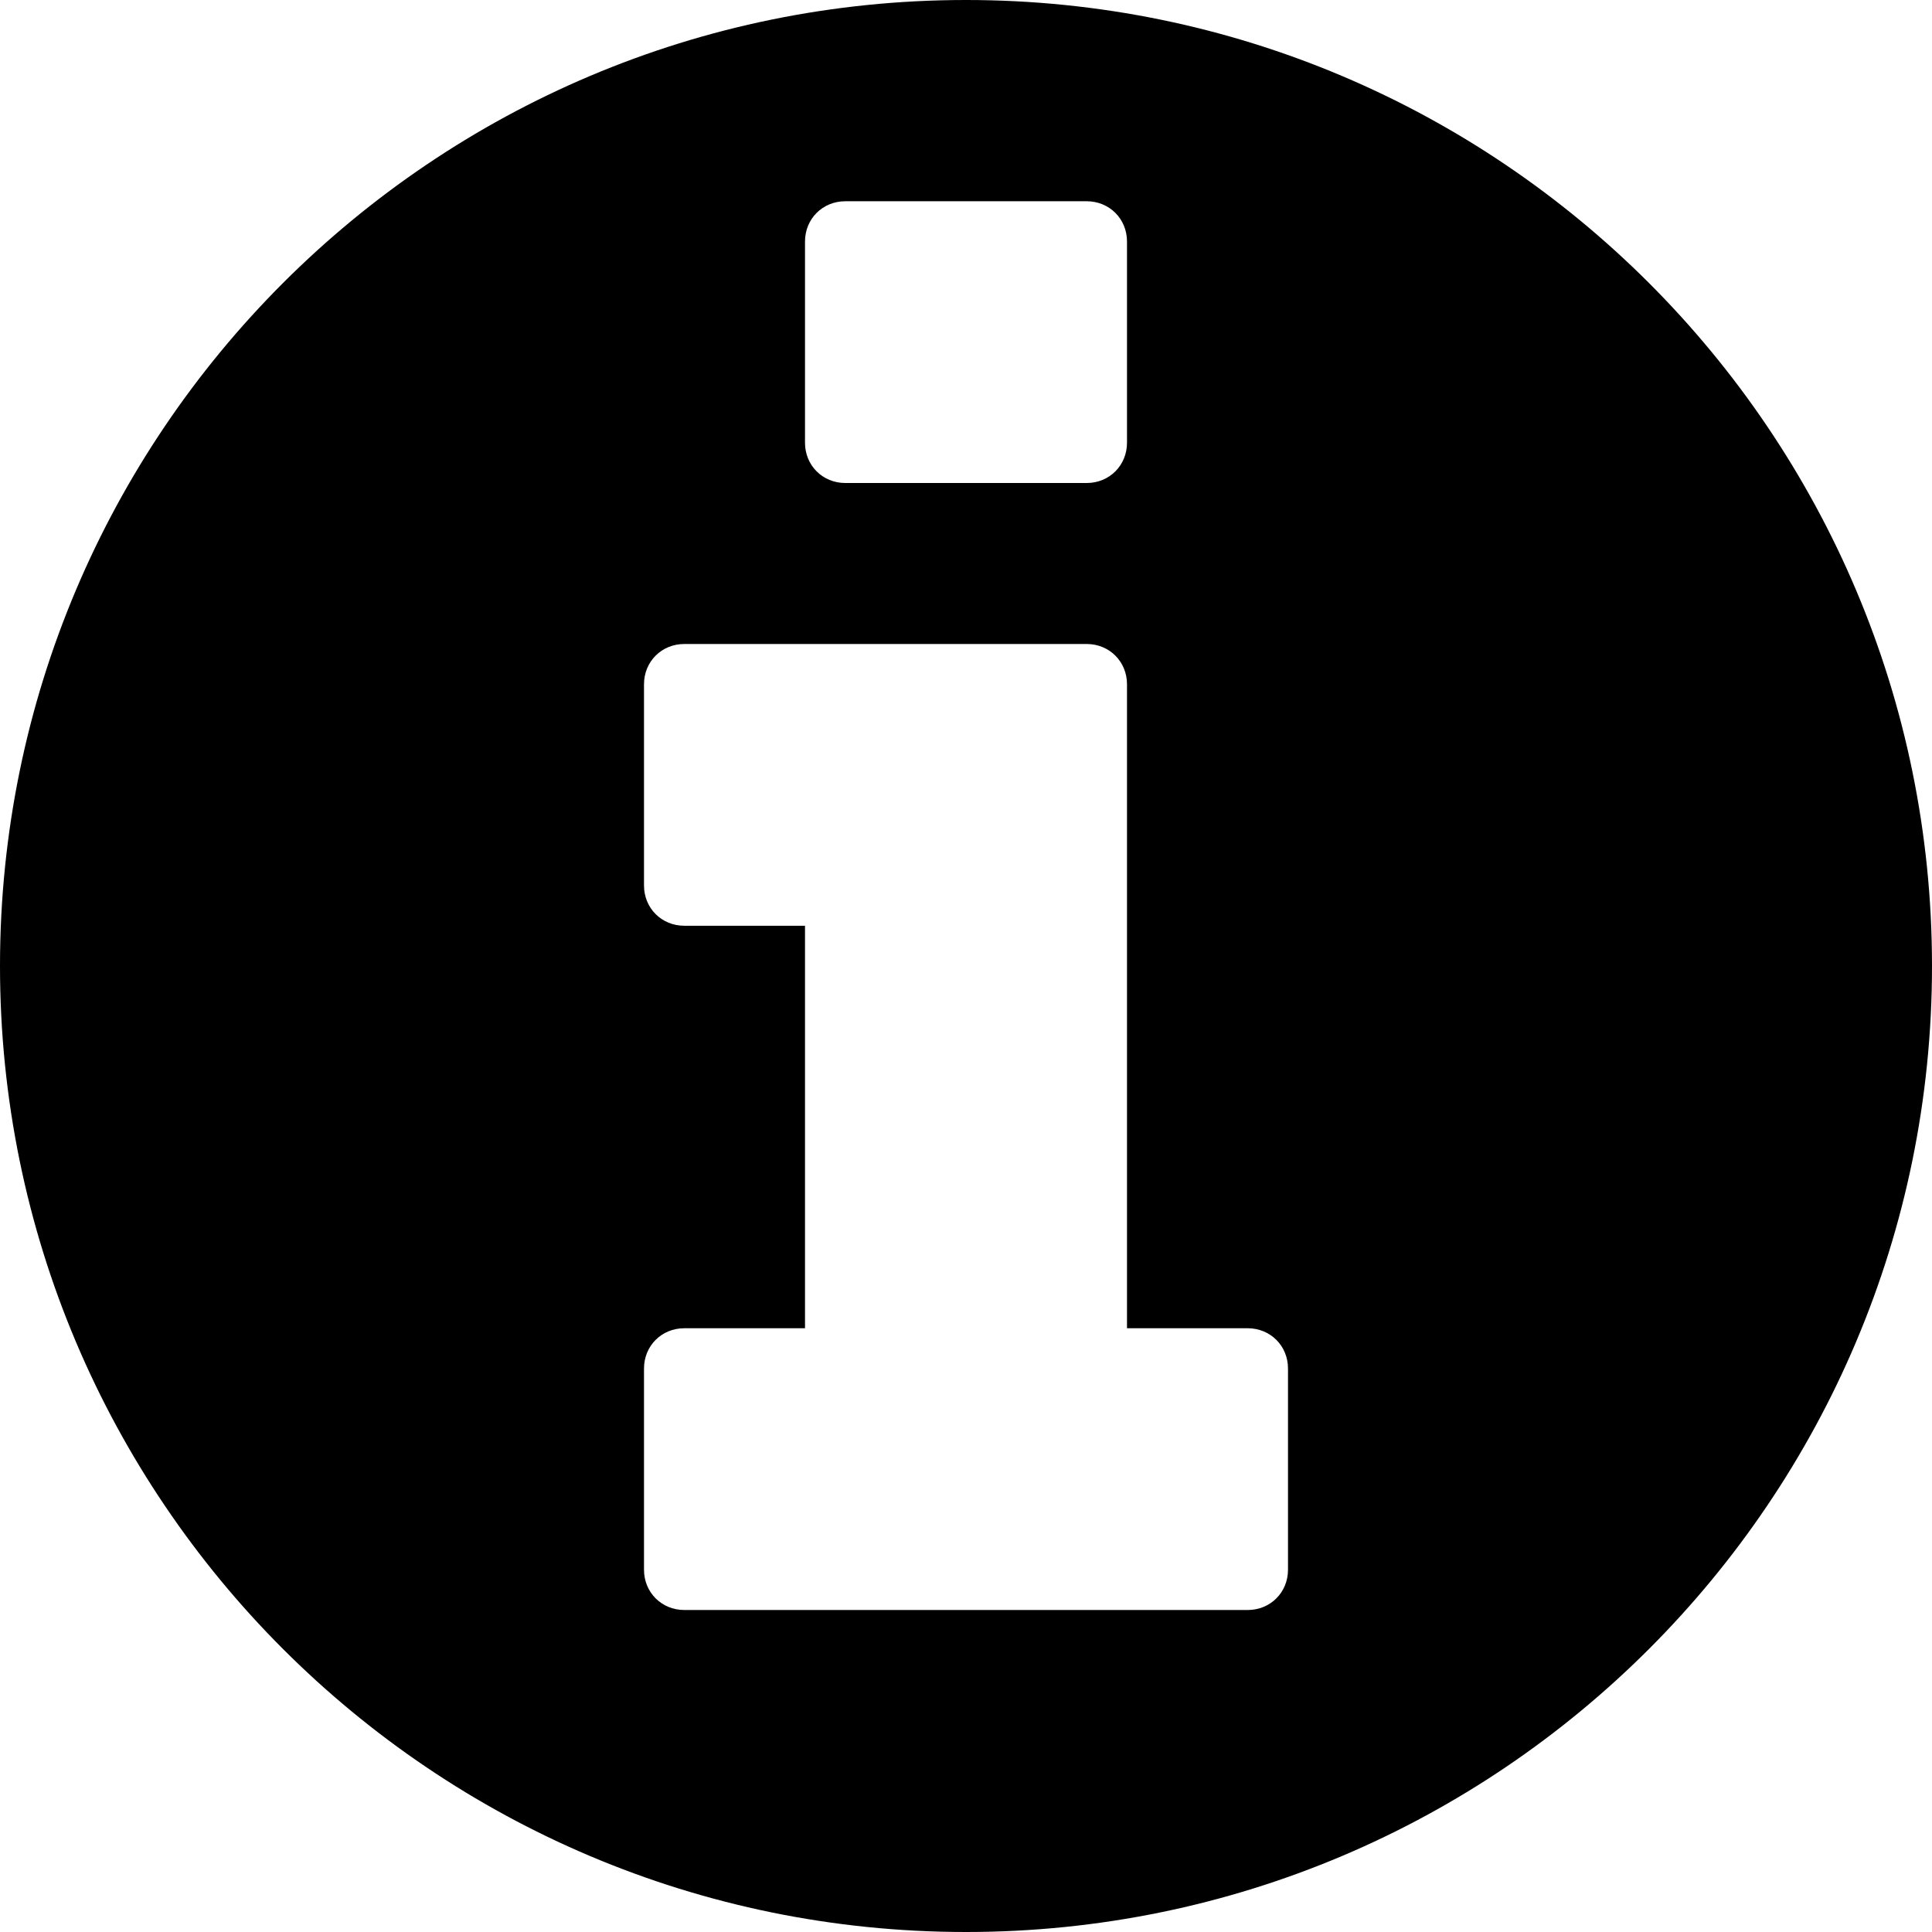
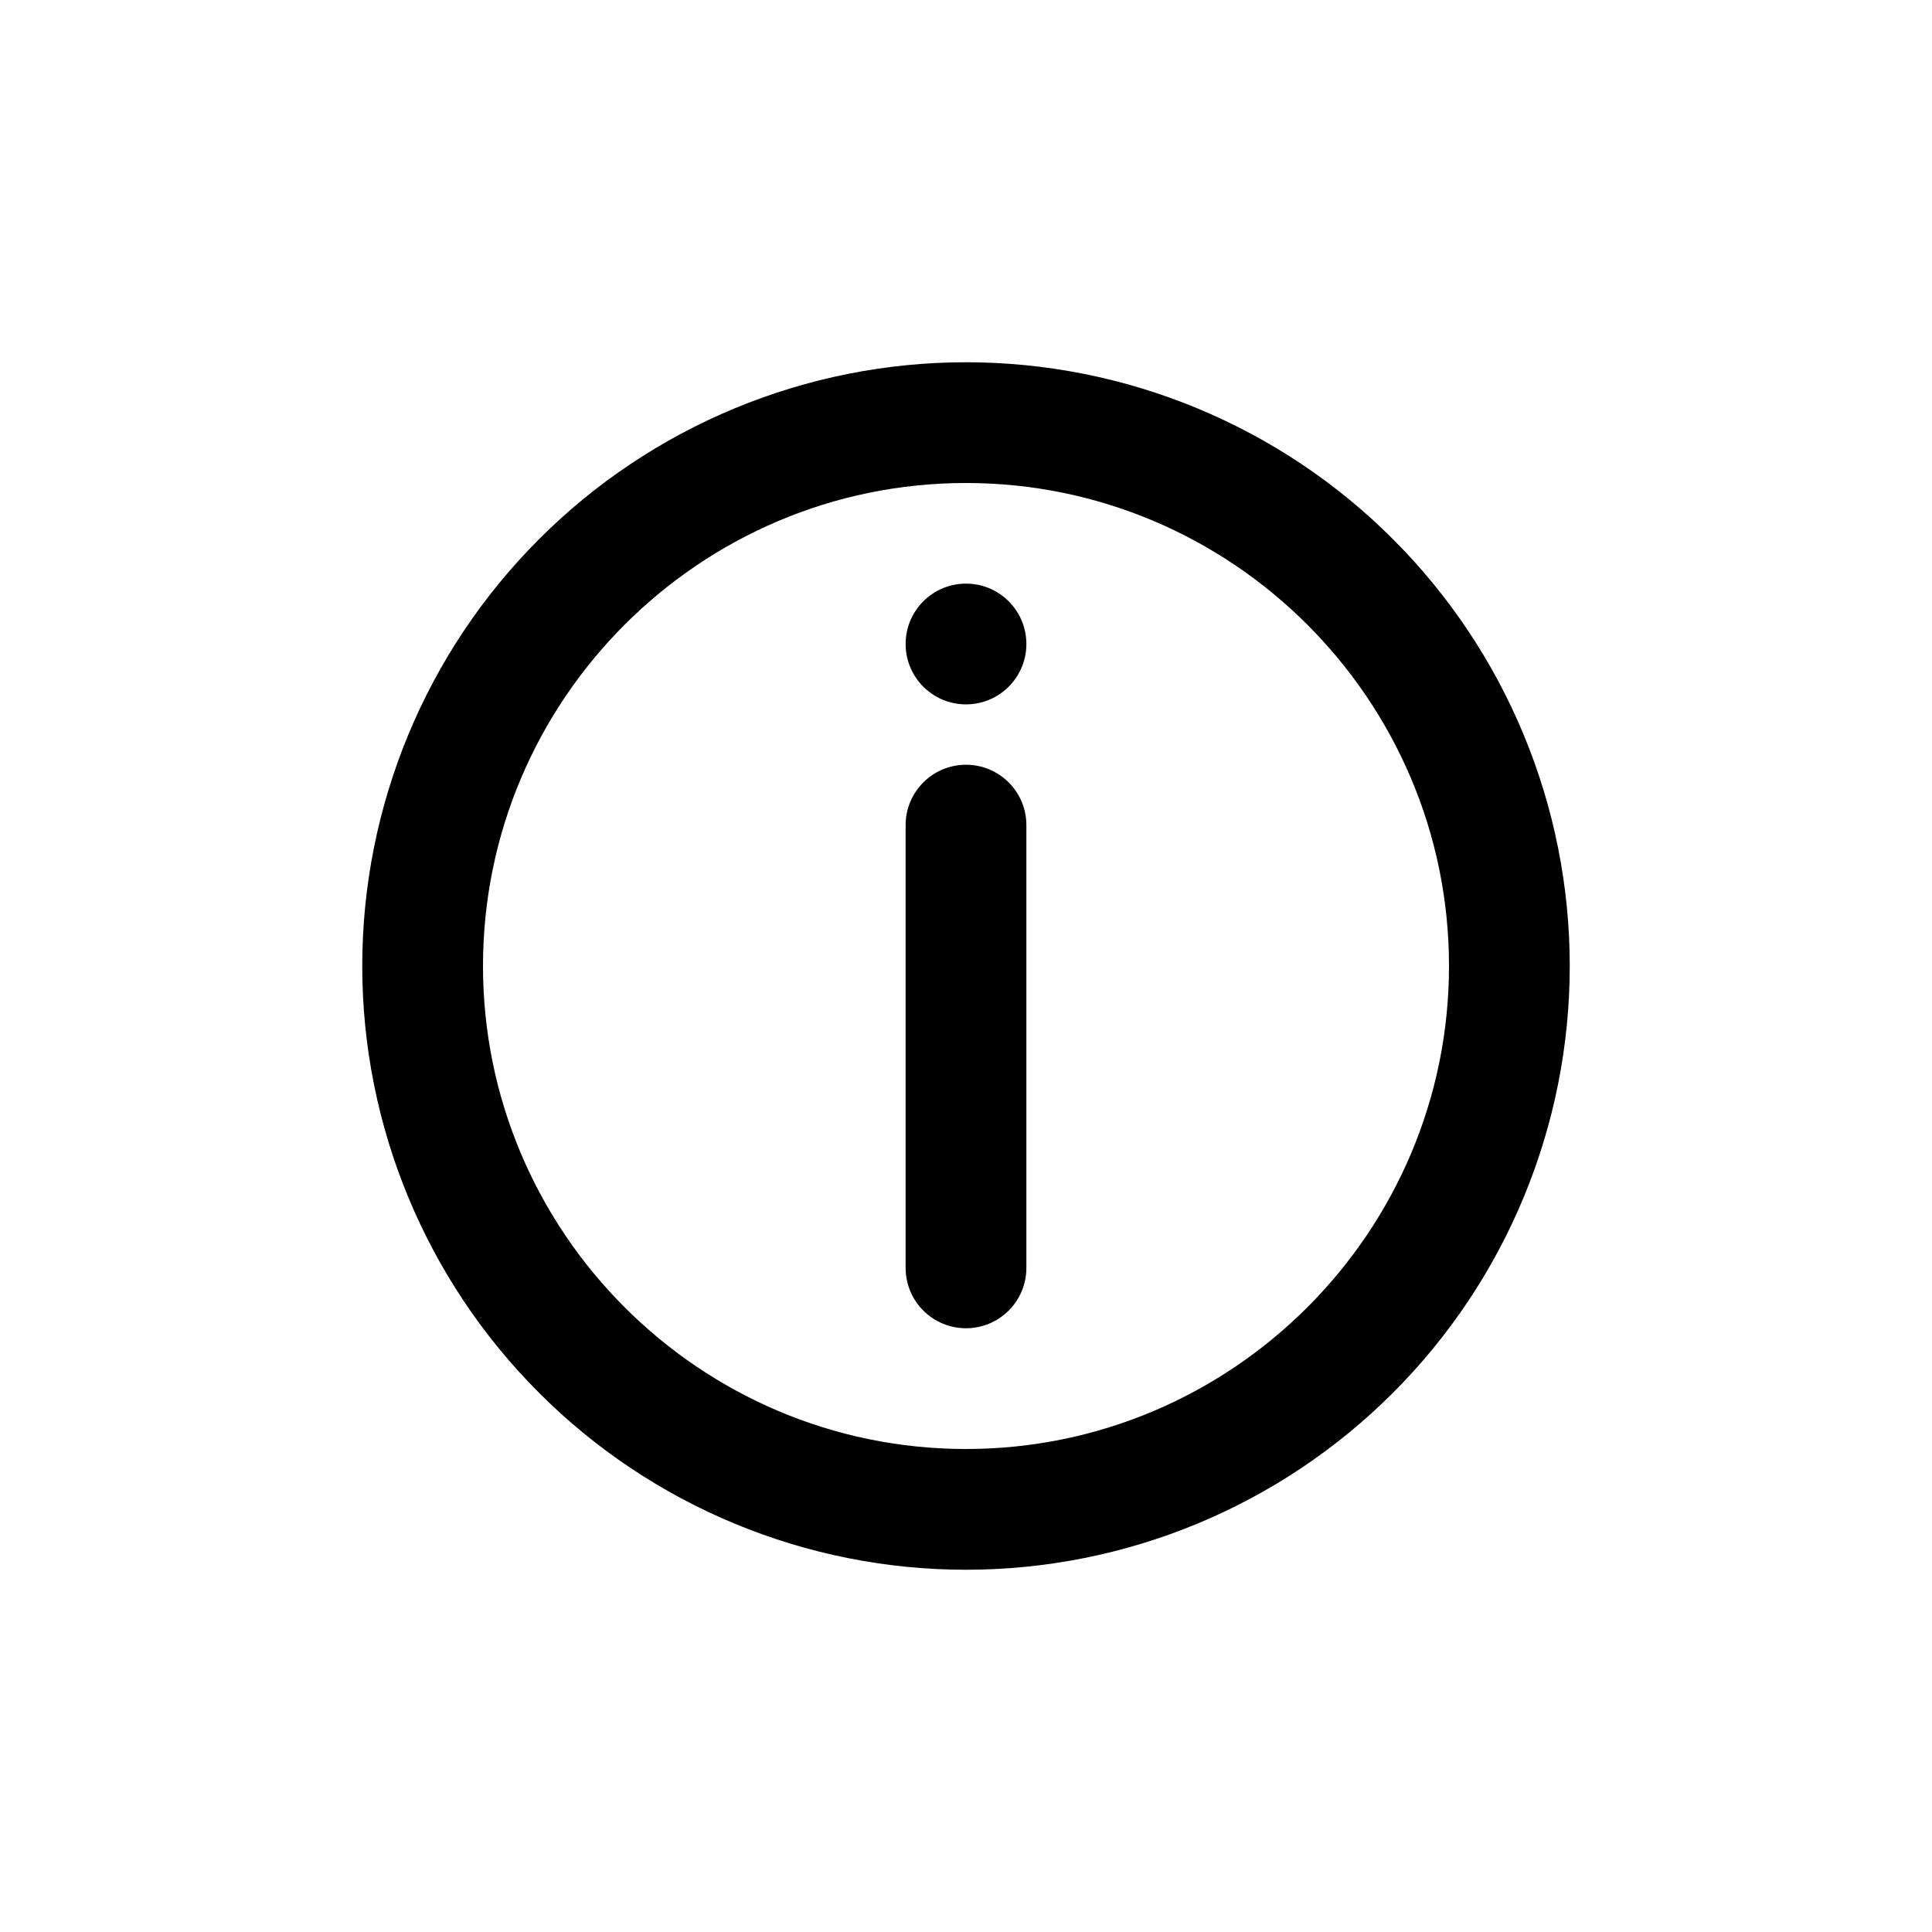
- <svg xmlns="http://www.w3.org/2000/svg" version="1.1" width="1000" height="1000" viewBox="0 0 1000 1000" id="svg2">
-   <defs id="defs9" />
-   <g id="icomoon-ignore" transform="translate(0,552)" />
-   <path d="m 666.667,812.5 0,-104.167 c 0,-11.719 -9.115,-20.833 -20.833,-20.833 l -62.5,0 0,-333.333 c 0,-11.719 -9.115,-20.833 -20.833,-20.833 l -208.333,0 c -11.719,0 -20.833,9.115 -20.833,20.833 l 0,104.167 c 0,11.719 9.115,20.833 20.833,20.833 l 62.5,0 0,208.333 -62.5,0 c -11.719,0 -20.833,9.115 -20.833,20.833 l 0,104.167 c 0,11.719 9.115,20.833 20.833,20.833 l 291.667,0 c 11.719,0 20.833,-9.115 20.833,-20.833 z m -83.333,-583.333 0,-104.167 c 0,-11.719 -9.115,-20.833 -20.833,-20.833 l -125,0 c -11.719,0 -20.833,9.115 -20.833,20.833 l 0,104.167 C 416.667,240.885 425.781,250 437.5,250 l 125,0 c 11.719,0 20.833,-9.115 20.833,-20.833 z M 1000,500 c 0,276.042 -223.958,500 -500,500 C 223.958,1000 0,776.042 0,500 0,223.958 223.958,0 500,0 c 276.042,0 500,223.958 500,500 z" id="path5" />
+ <svg xmlns="http://www.w3.org/2000/svg" width="24" height="24" viewBox="0 0 24 24" fill="none">
+   <path d="M12 4.5C11.015 4.5 10.04 4.694 9.13 5.071C8.22 5.448 7.393 6 6.697 6.697C5.29 8.103 4.5 10.011 4.5 12C4.5 13.989 5.29 15.897 6.697 17.303C7.393 18 8.22 18.552 9.13 18.929C10.04 19.306 11.015 19.5 12 19.5C13.989 19.5 15.897 18.71 17.303 17.303C18.71 15.897 19.5 13.989 19.5 12C19.5 11.015 19.306 10.04 18.929 9.13C18.552 8.22 18 7.393 17.303 6.697C16.607 6 15.78 5.448 14.87 5.071C13.96 4.694 12.985 4.5 12 4.5ZM12 18C8.693 18 6 15.307 6 12C6 8.693 8.693 6 12 6C15.307 6 18 8.693 18 12C18 15.307 15.307 18 12 18Z" fill="currentcolor" />
+   <rect x="11.25" y="9.5" width="1.5" height="7" rx="0.75" fill="currentcolor" />
+   <rect x="11.25" y="7.25" width="1.5" height="1.5" rx="0.75" fill="currentcolor" />
</svg>
